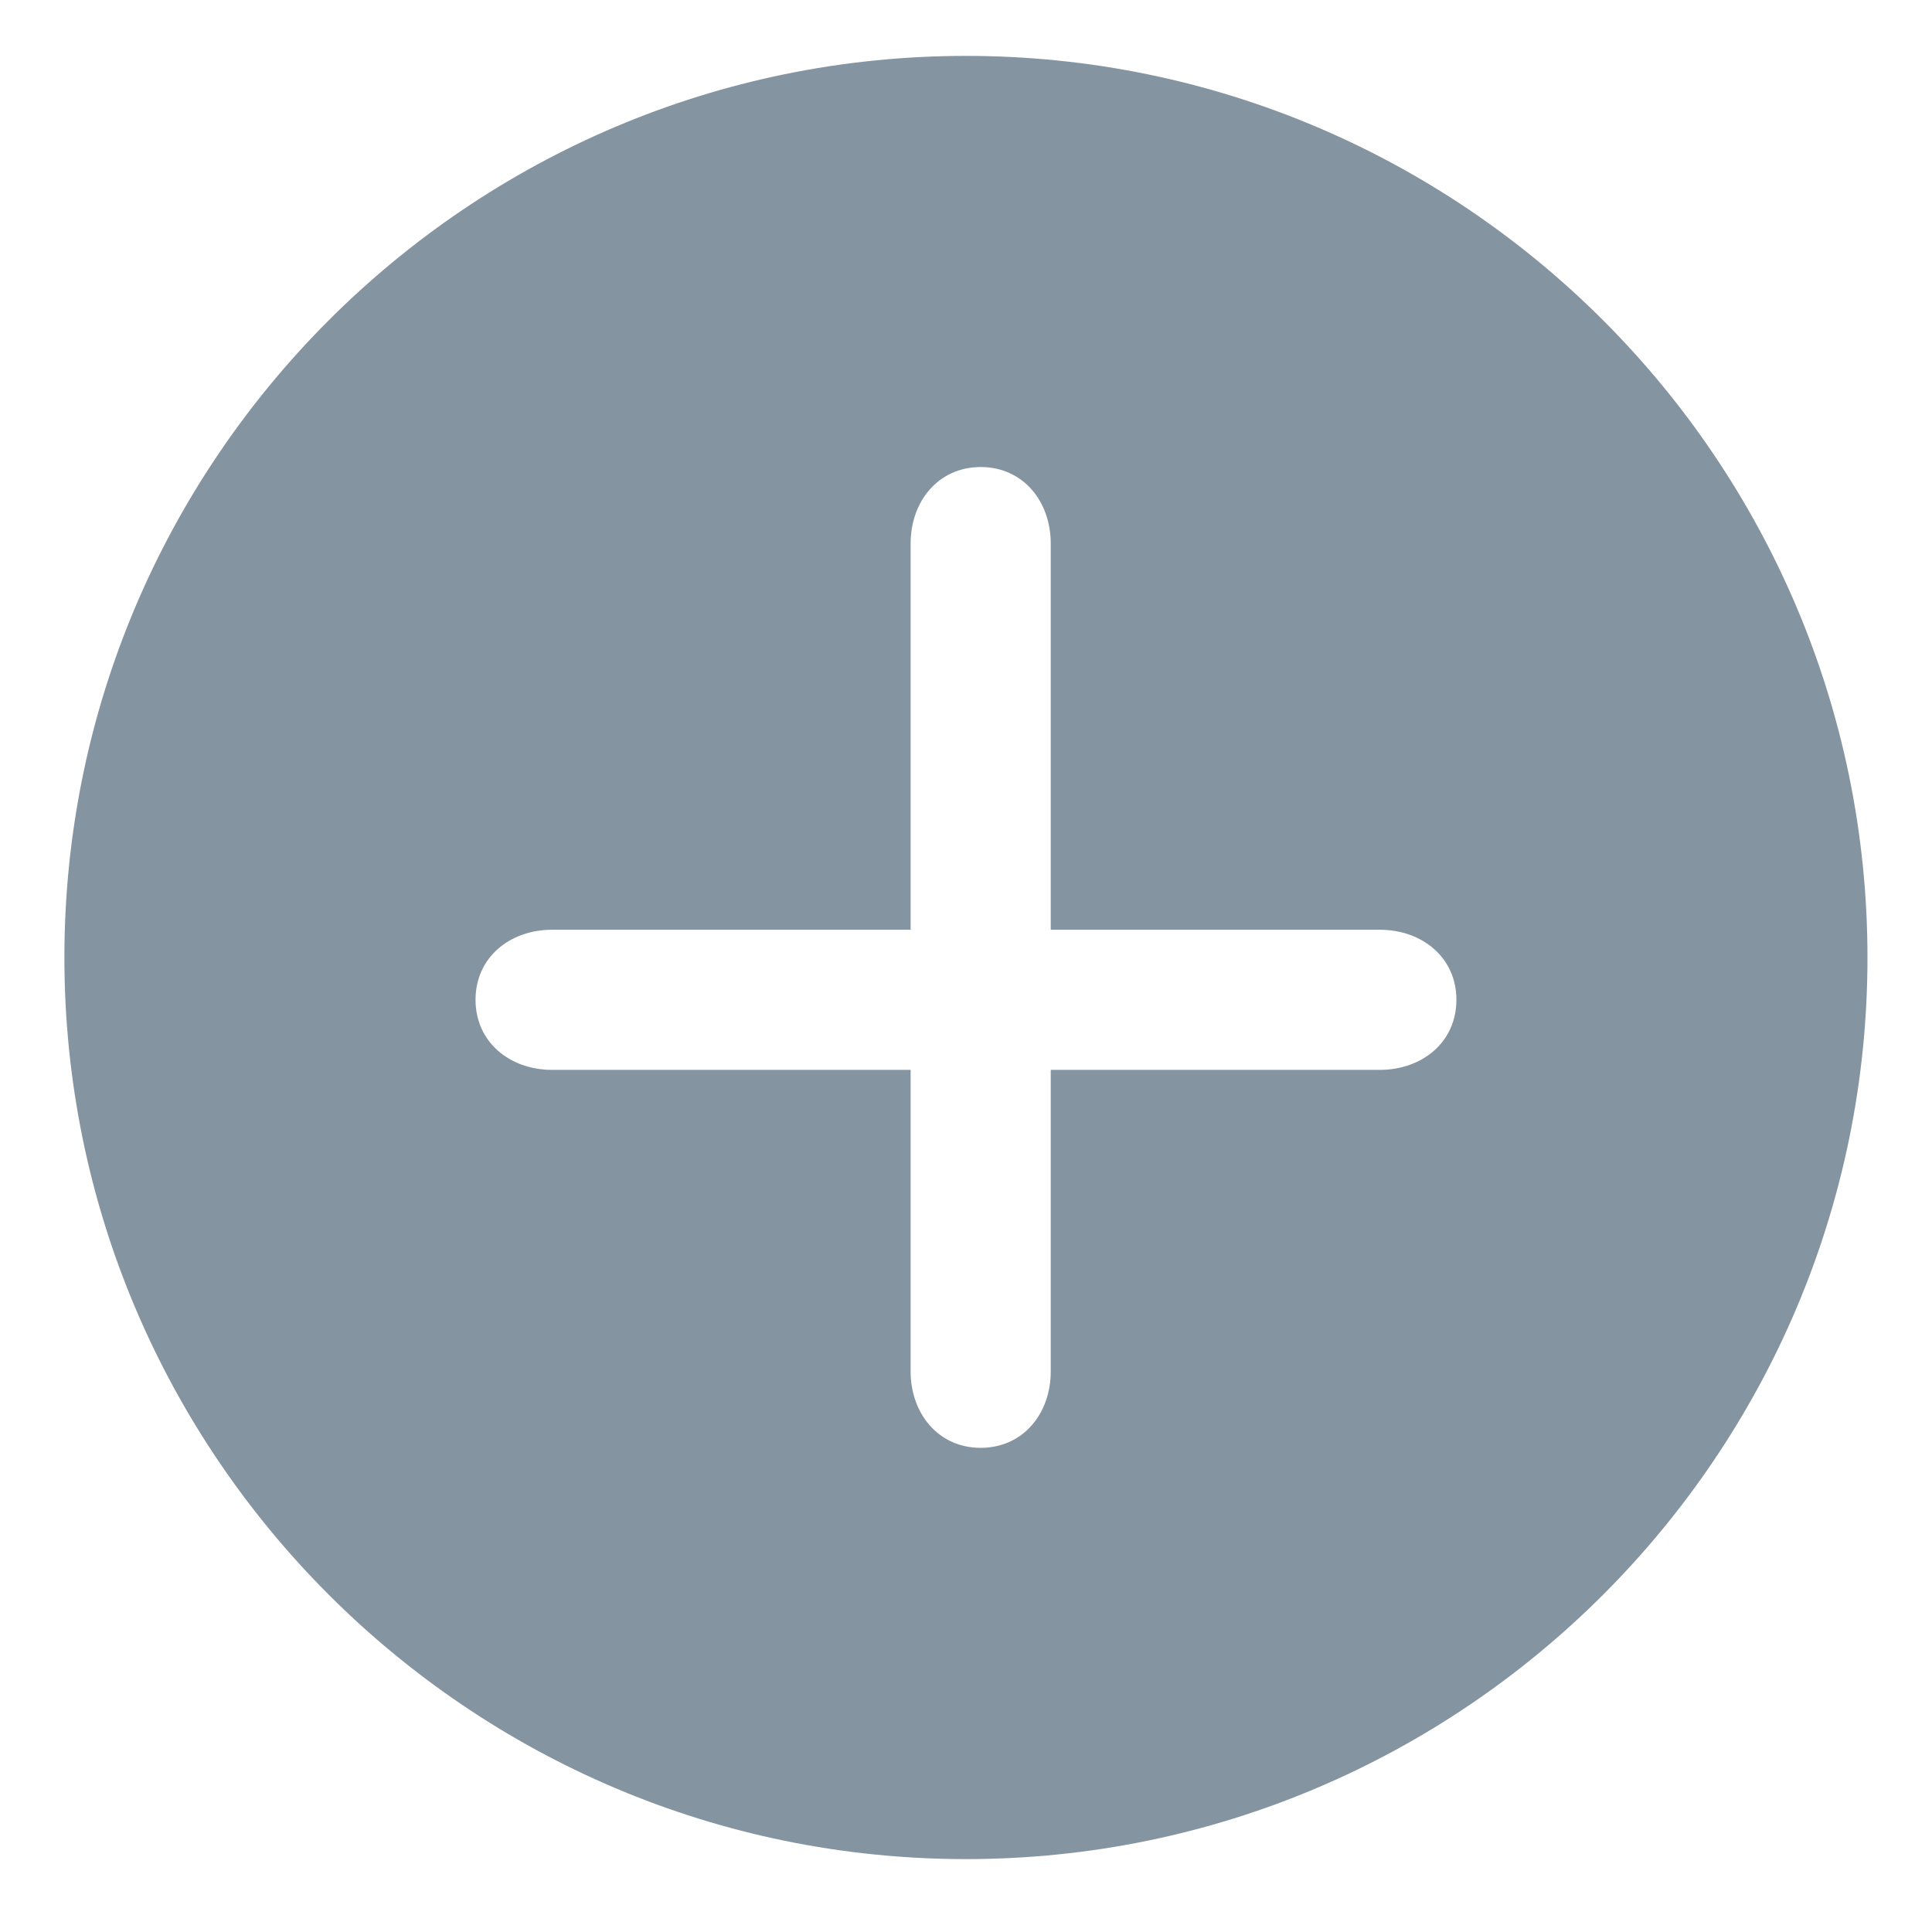
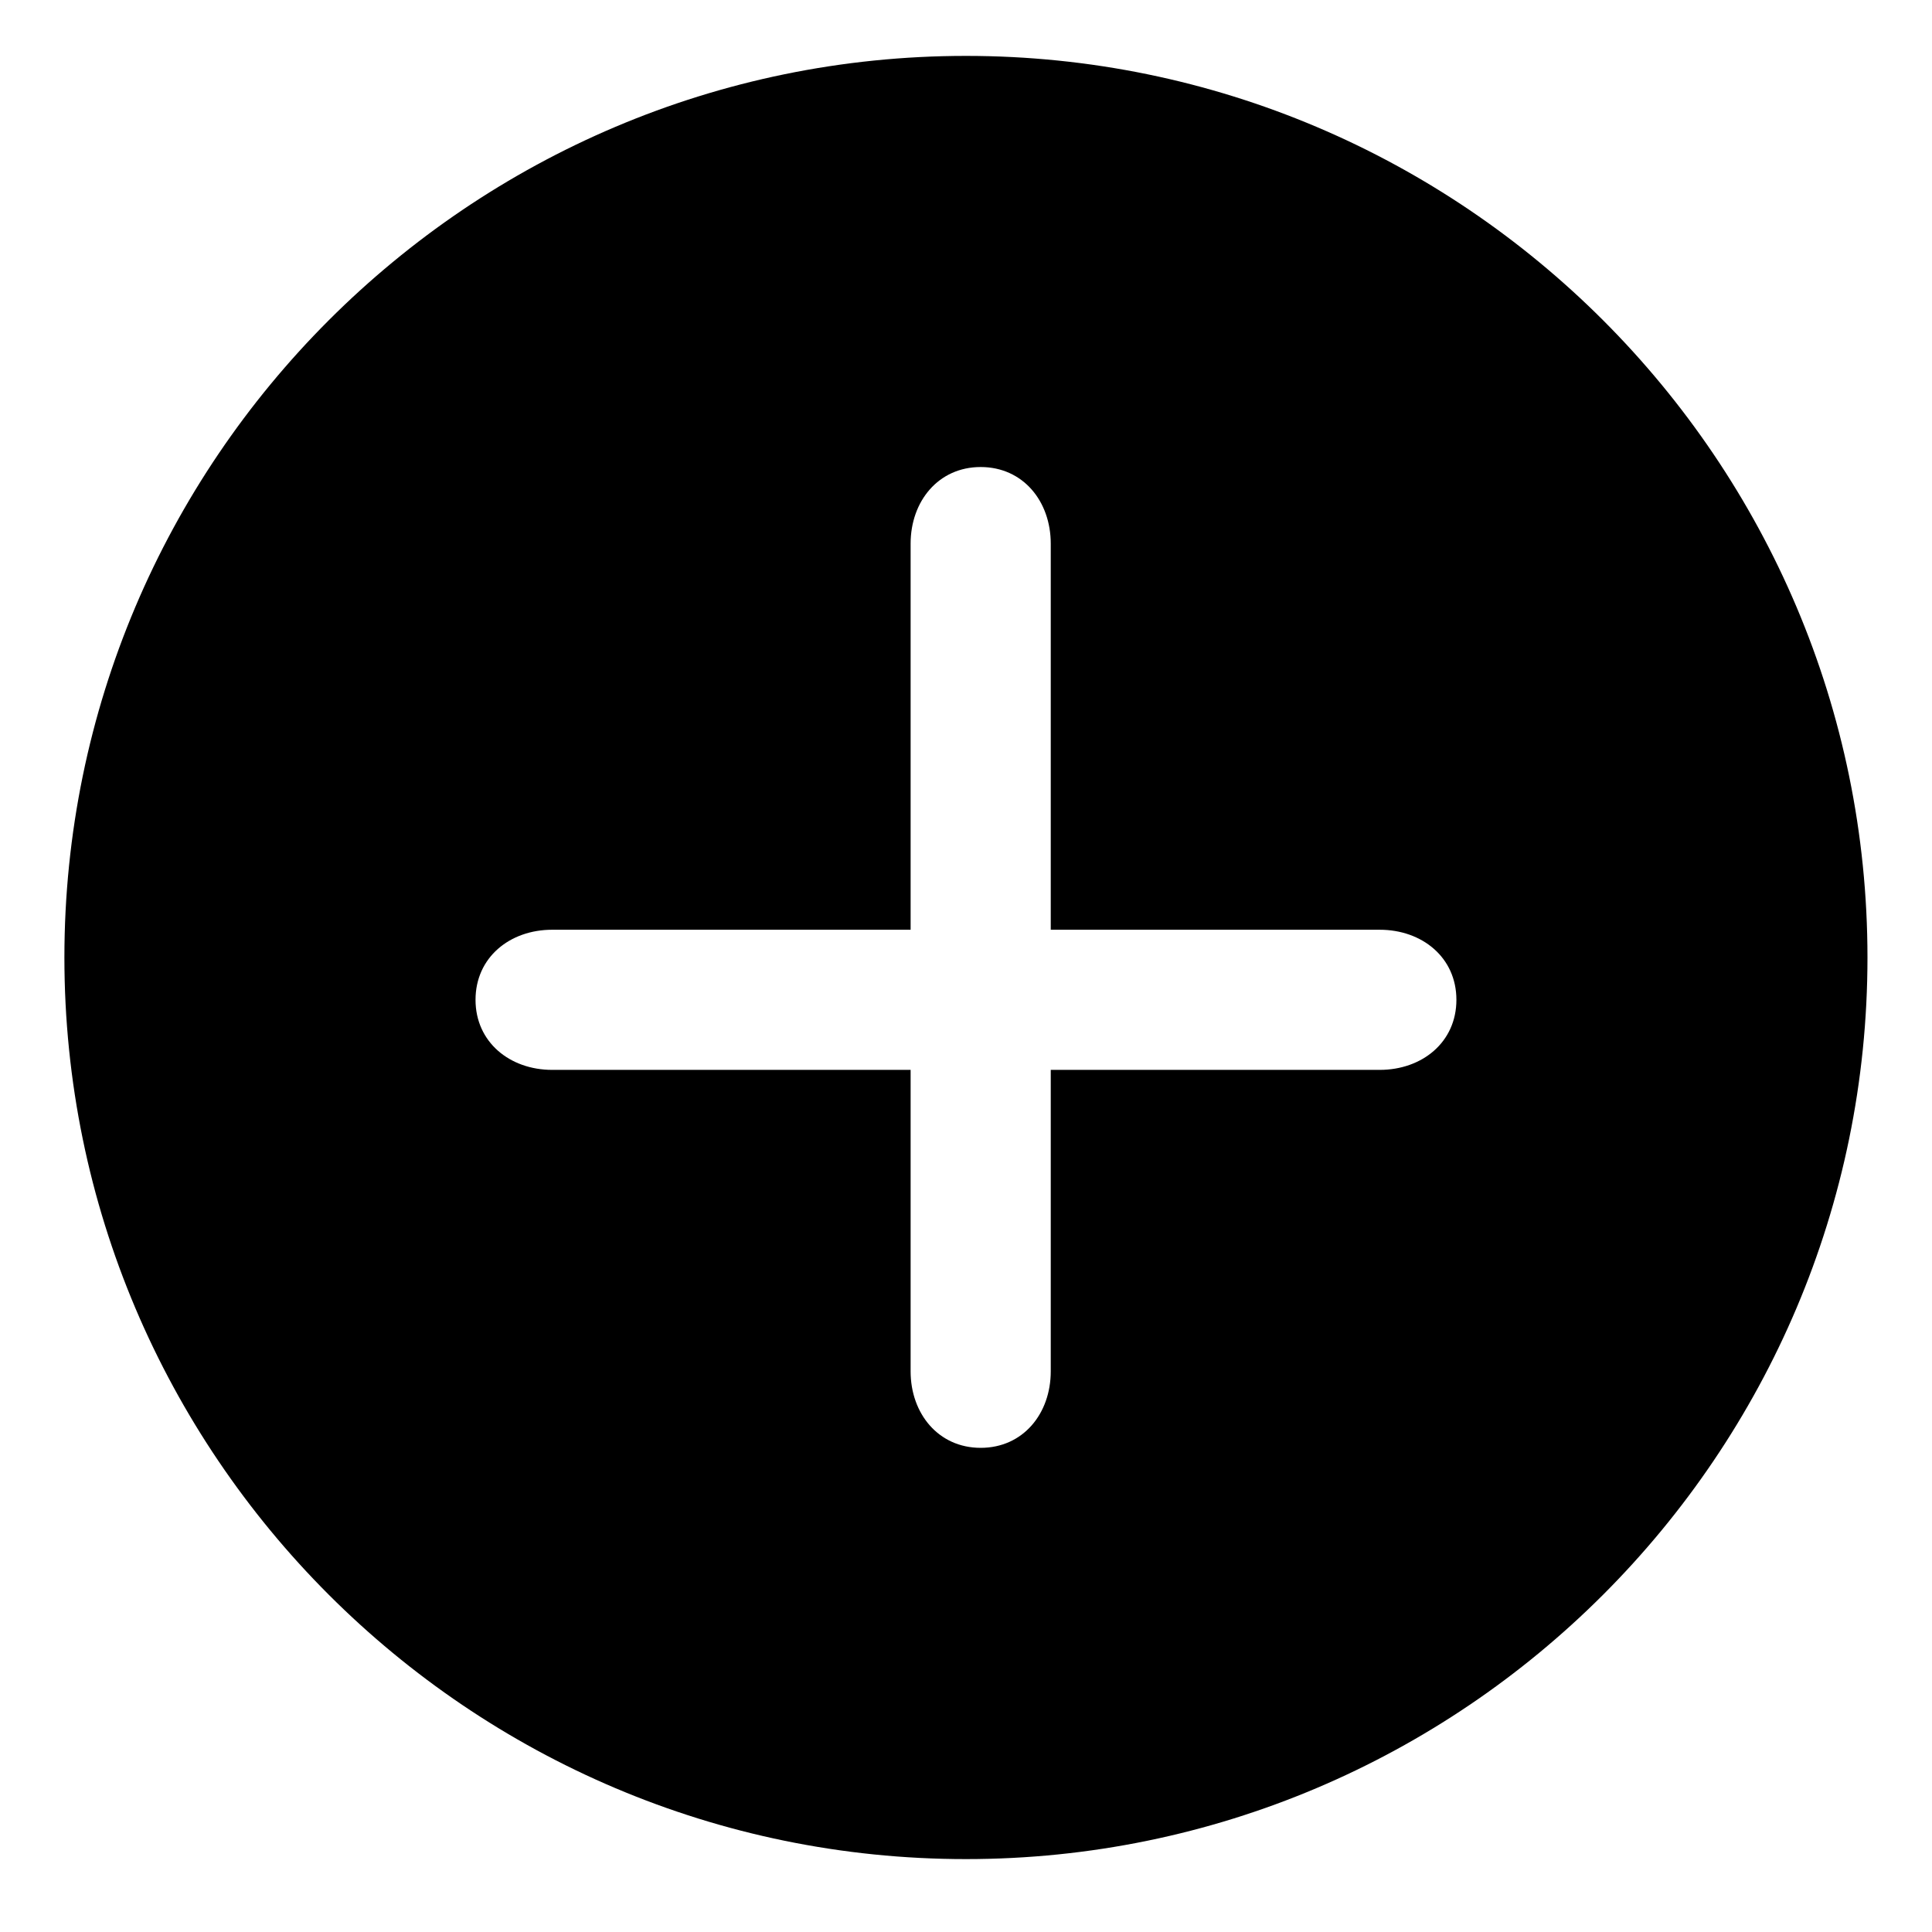
- <svg xmlns="http://www.w3.org/2000/svg" width="30" height="30" viewBox="0 0 30 30" fill="none">
-   <path d="M14.999 0.868C7.28 0.868 1 7.149 1 14.868C1 22.587 7.28 28.868 14.999 28.868C22.718 28.868 28.998 22.587 28.998 14.868C28.998 7.149 22.718 0.868 14.999 0.868ZM21.424 16.613H16.316V21.294C16.316 21.951 15.886 22.482 15.228 22.482C14.571 22.482 14.14 21.95 14.14 21.294V16.613H8.574C7.916 16.613 7.384 16.182 7.384 15.525C7.384 14.867 7.916 14.437 8.574 14.437H14.14V8.442C14.14 7.784 14.571 7.252 15.228 7.252C15.886 7.252 16.316 7.784 16.316 8.442V14.437H21.424C22.082 14.437 22.615 14.867 22.615 15.525C22.615 16.183 22.083 16.613 21.424 16.613Z" fill="#8494A1" />
+ <svg xmlns="http://www.w3.org/2000/svg" width="30" height="30" viewBox="0 0 30 30">
+   <path d="M14.999 0.868C7.28 0.868 1 7.149 1 14.868C1 22.587 7.28 28.868 14.999 28.868C22.718 28.868 28.998 22.587 28.998 14.868C28.998 7.149 22.718 0.868 14.999 0.868ZM21.424 16.613H16.316V21.294C16.316 21.951 15.886 22.482 15.228 22.482C14.571 22.482 14.14 21.95 14.14 21.294V16.613H8.574C7.916 16.613 7.384 16.182 7.384 15.525C7.384 14.867 7.916 14.437 8.574 14.437H14.14V8.442C14.14 7.784 14.571 7.252 15.228 7.252C15.886 7.252 16.316 7.784 16.316 8.442V14.437H21.424C22.082 14.437 22.615 14.867 22.615 15.525C22.615 16.183 22.083 16.613 21.424 16.613Z" />
</svg>
